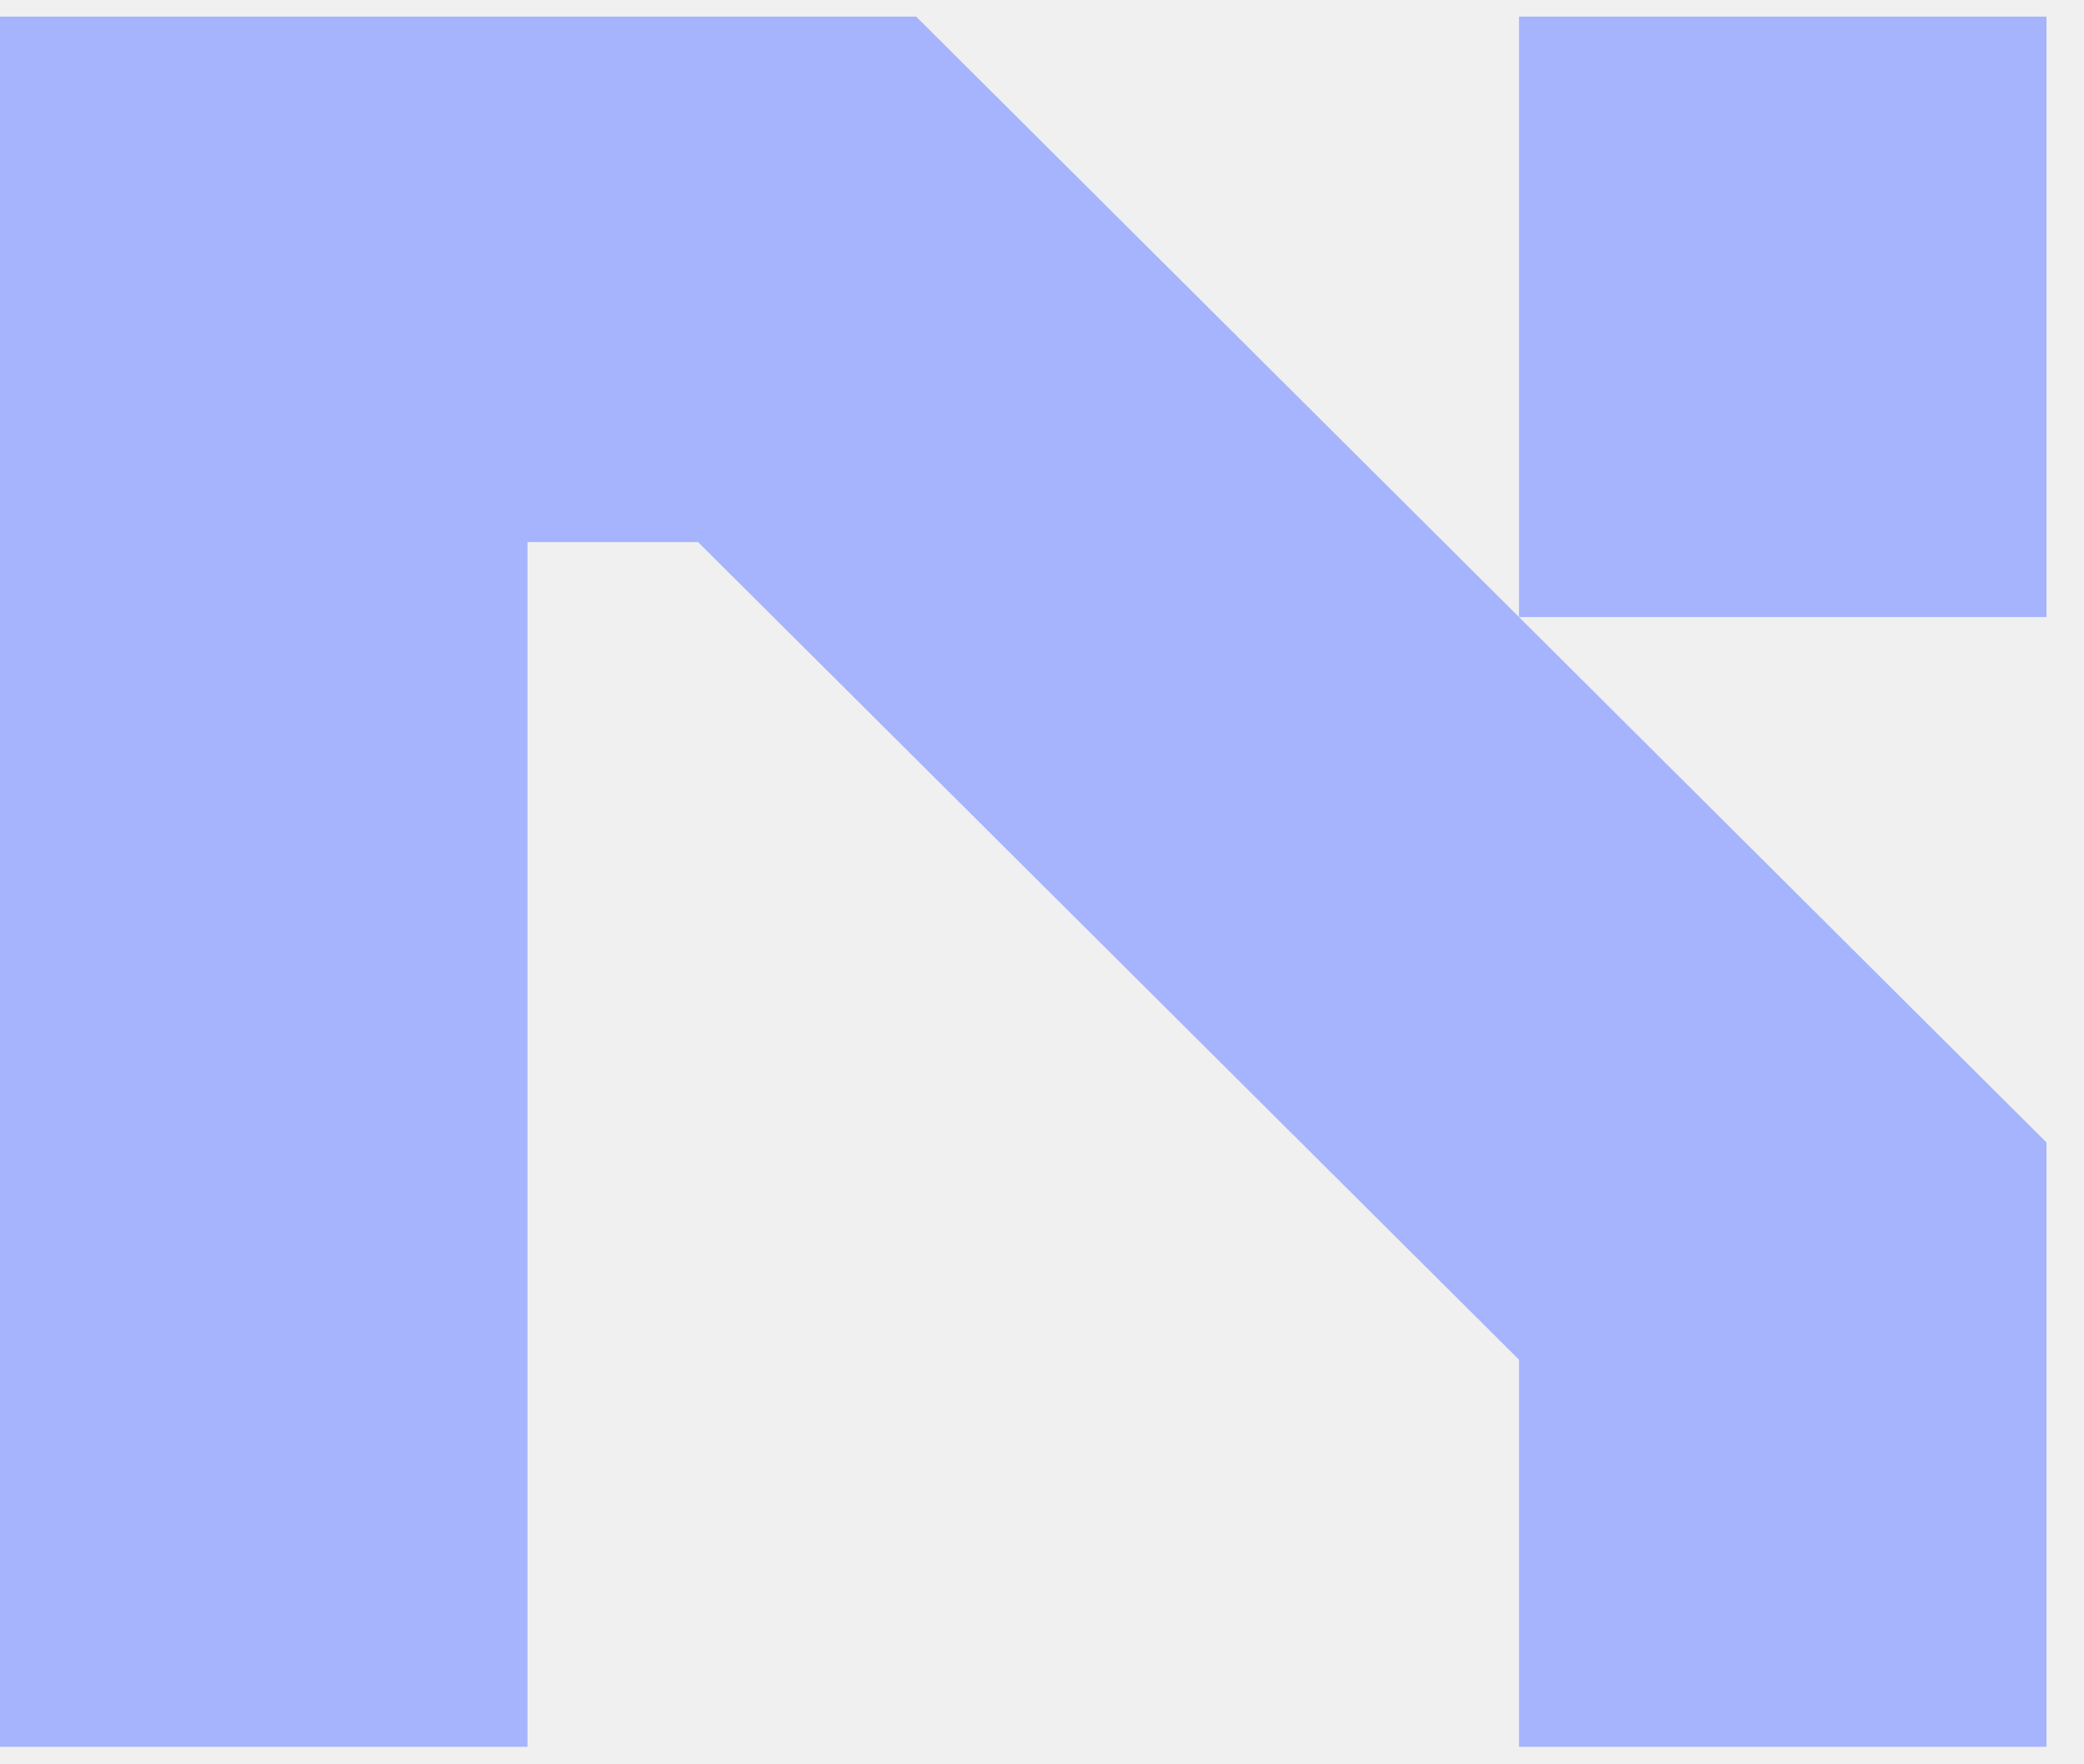
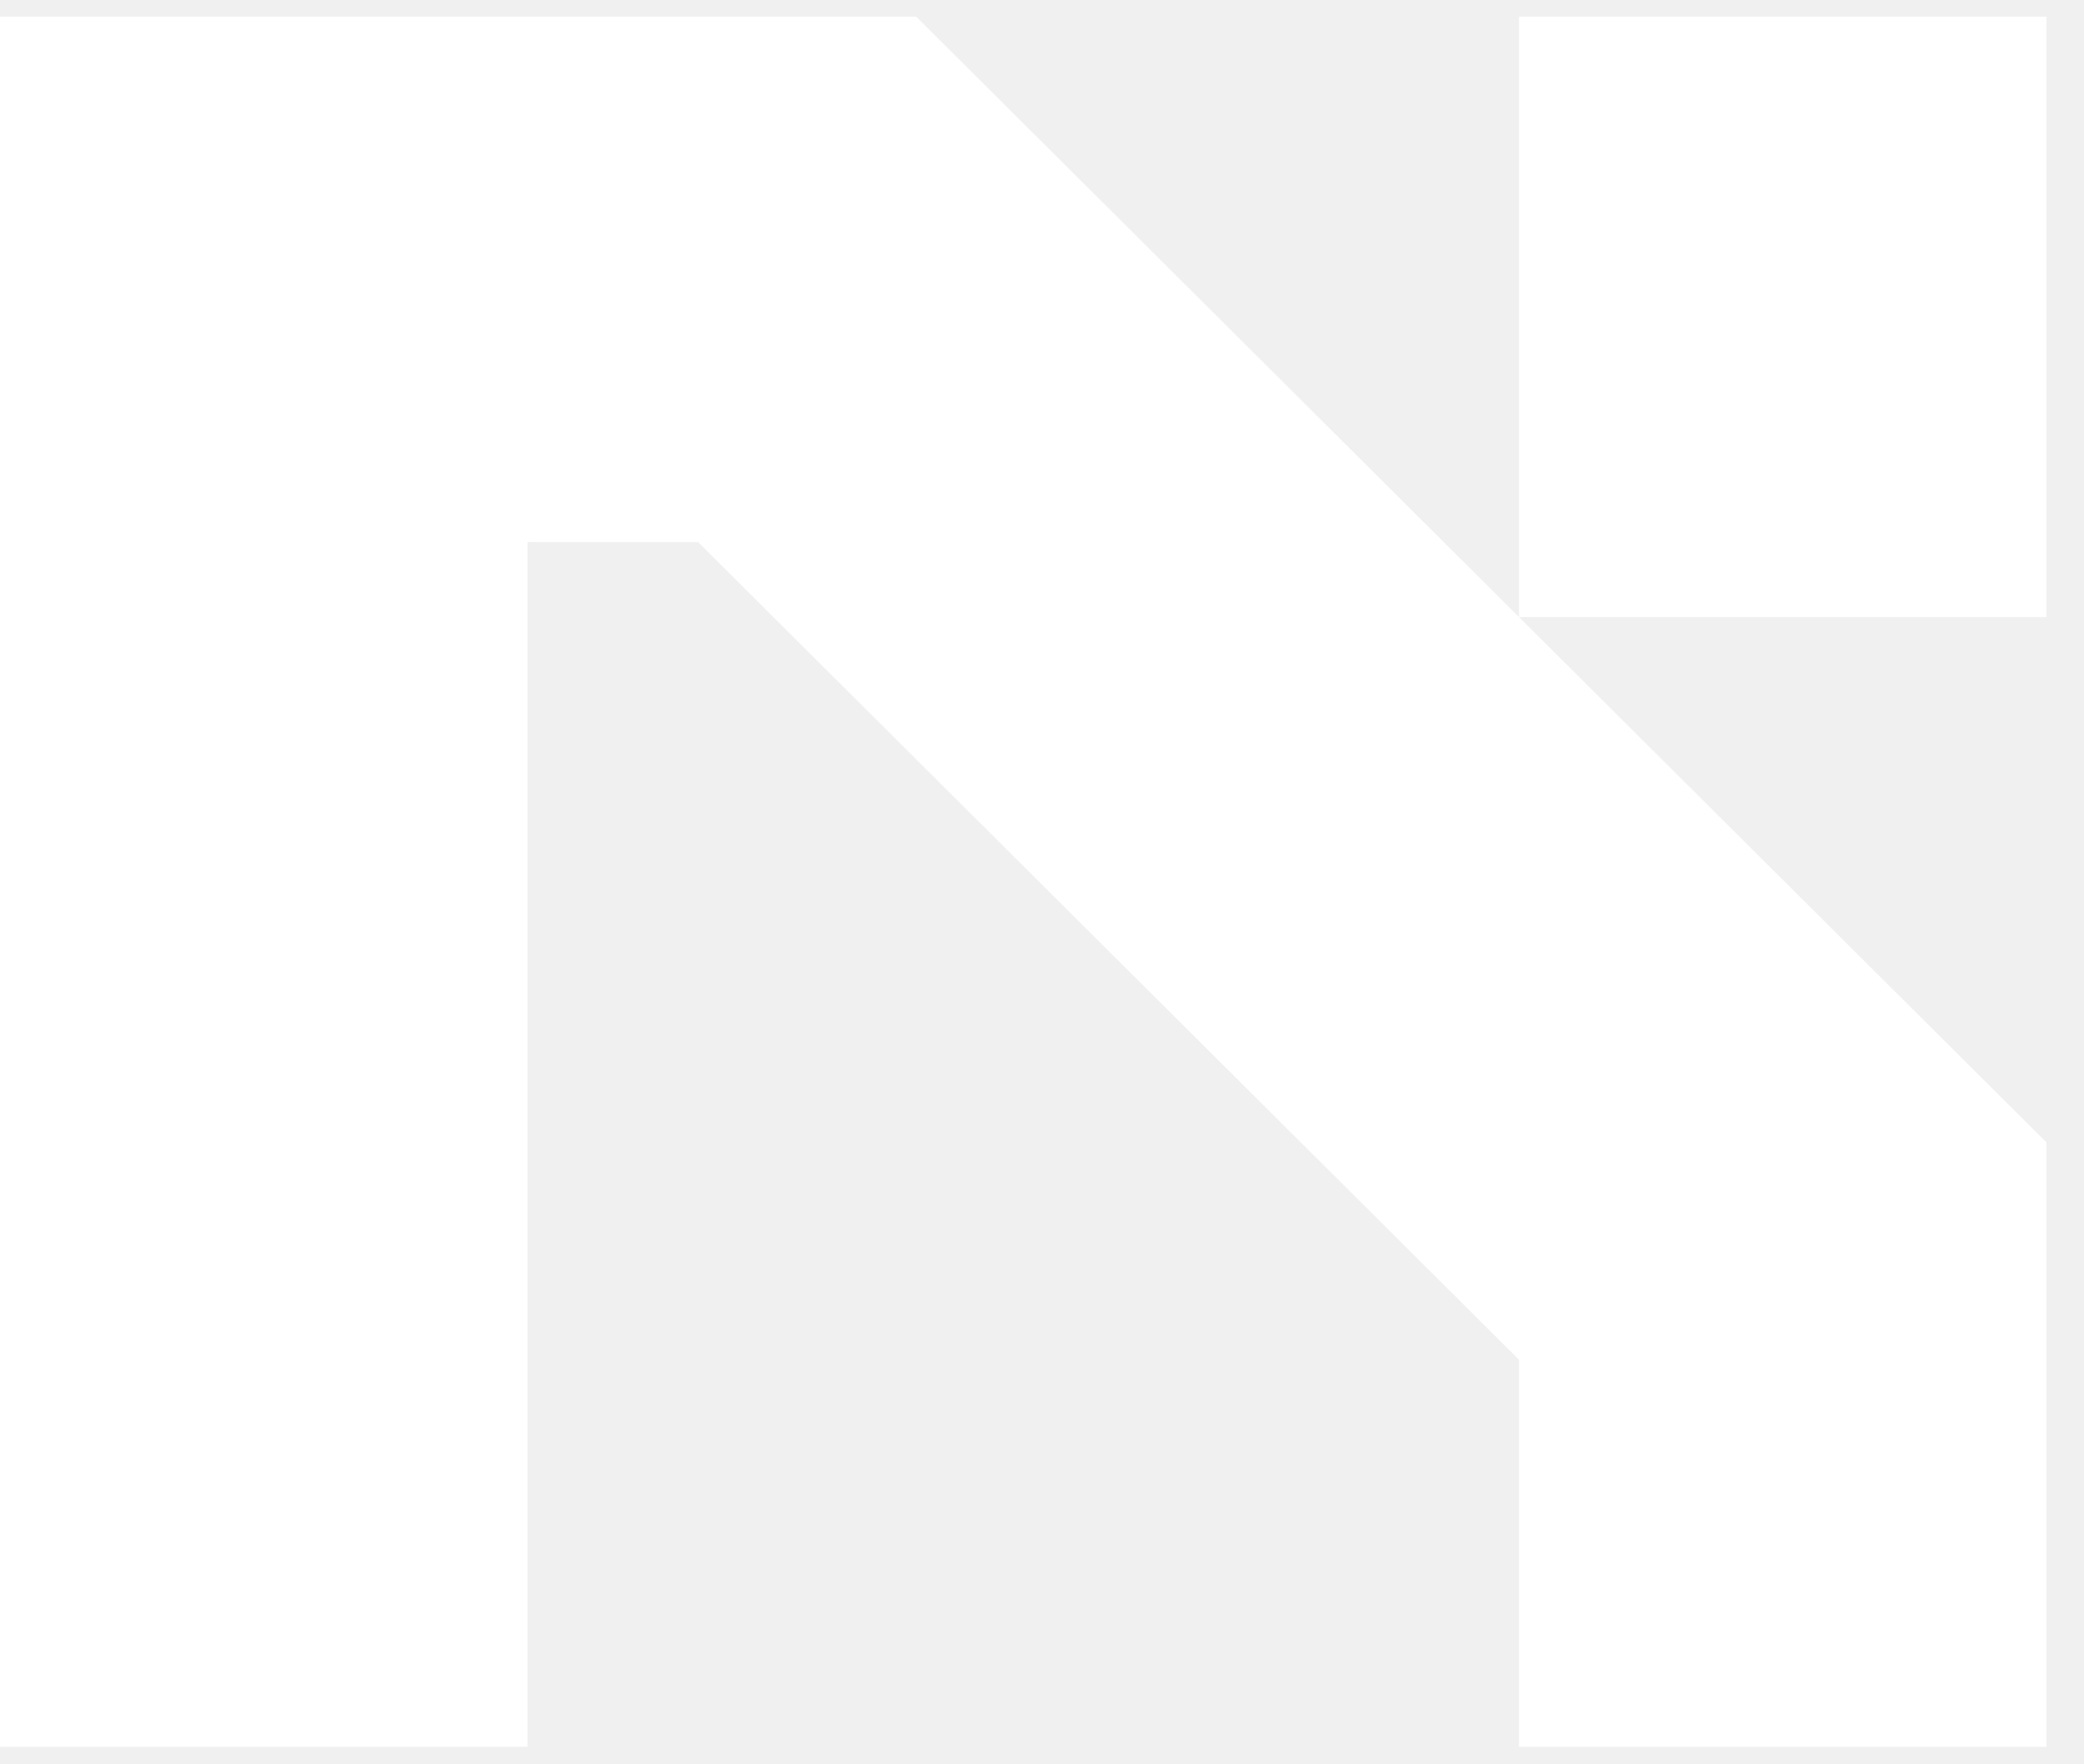
<svg xmlns="http://www.w3.org/2000/svg" id="logo-72" width="52" height="44" viewBox="0 0 53 44" fill="none">
-   <path d="M23.3 0L52.046 28.63V44H38.631V34.155L17.752 13.361L13.415 13.361L13.415 44H0L0 0L23.3 0ZM38.631 15.269V0L52.046 0V15.269L38.631 15.269Z" class="ccustom" fill="#A5B4FC" />
+   <path d="M23.3 0L52.046 28.63V44H38.631V34.155L17.752 13.361L13.415 13.361L13.415 44H0L0 0L23.3 0ZM38.631 15.269V0L52.046 0V15.269L38.631 15.269Z" class="ccustom" fill="#FFFFFF" />
</svg>
